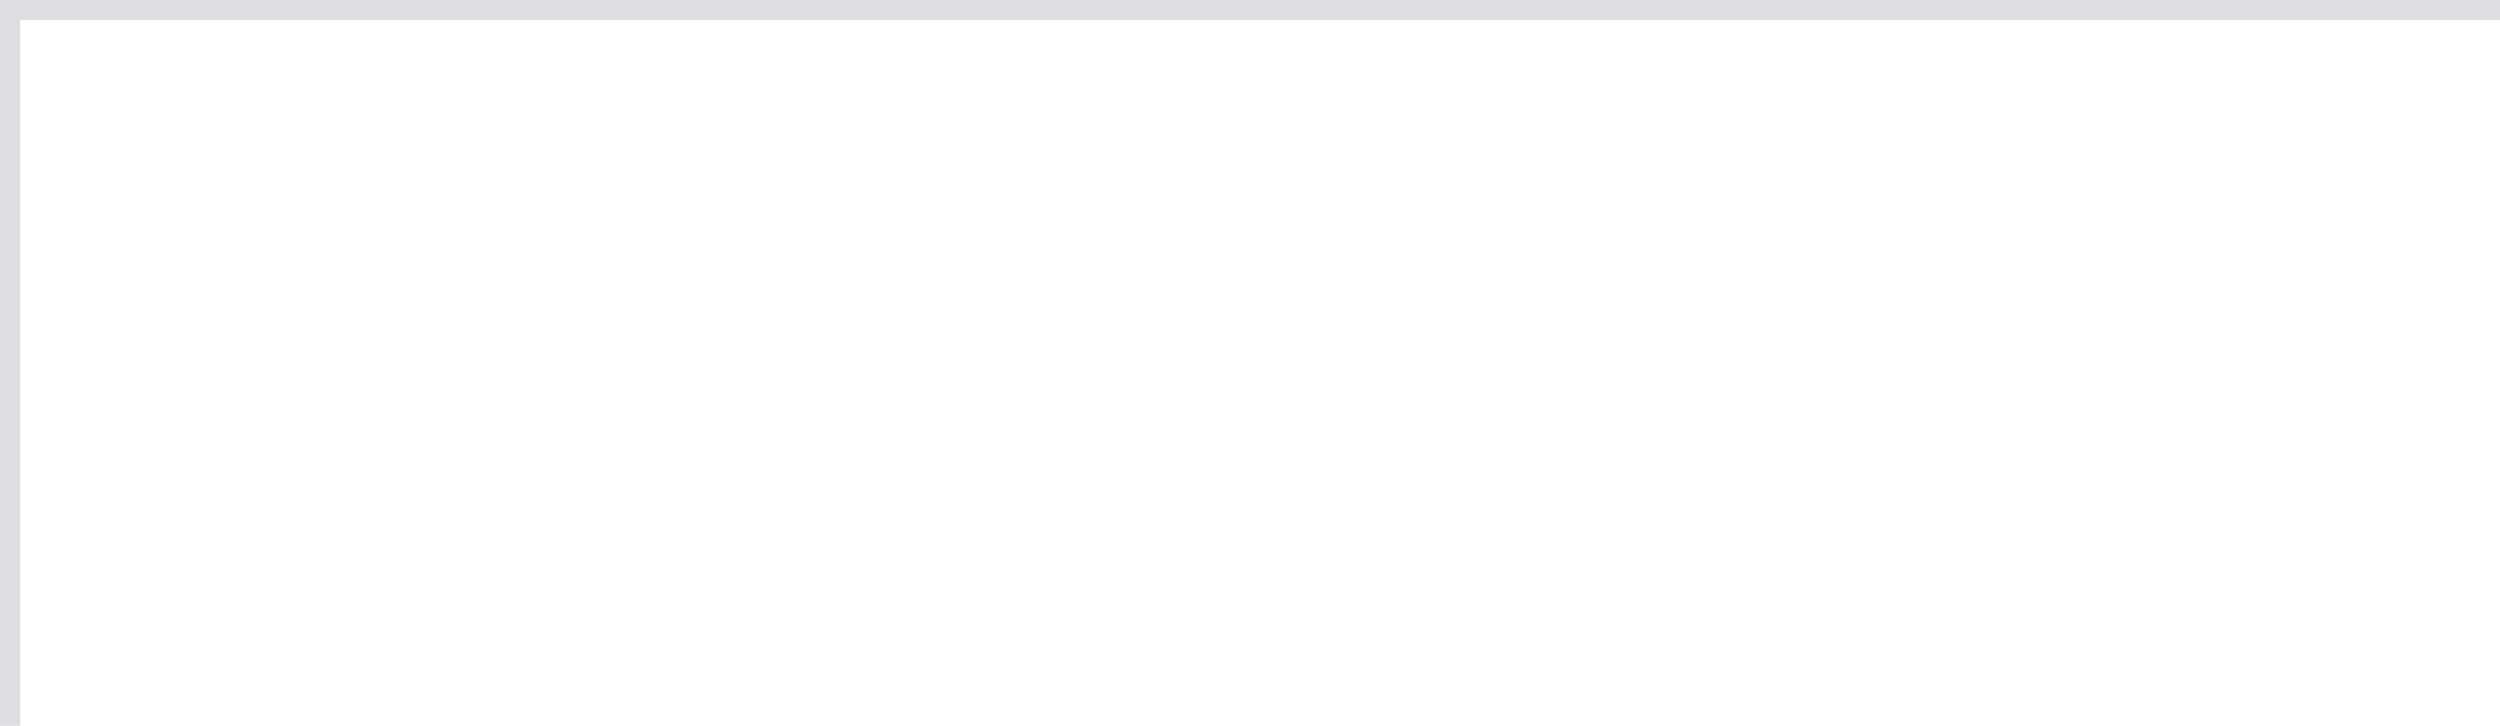
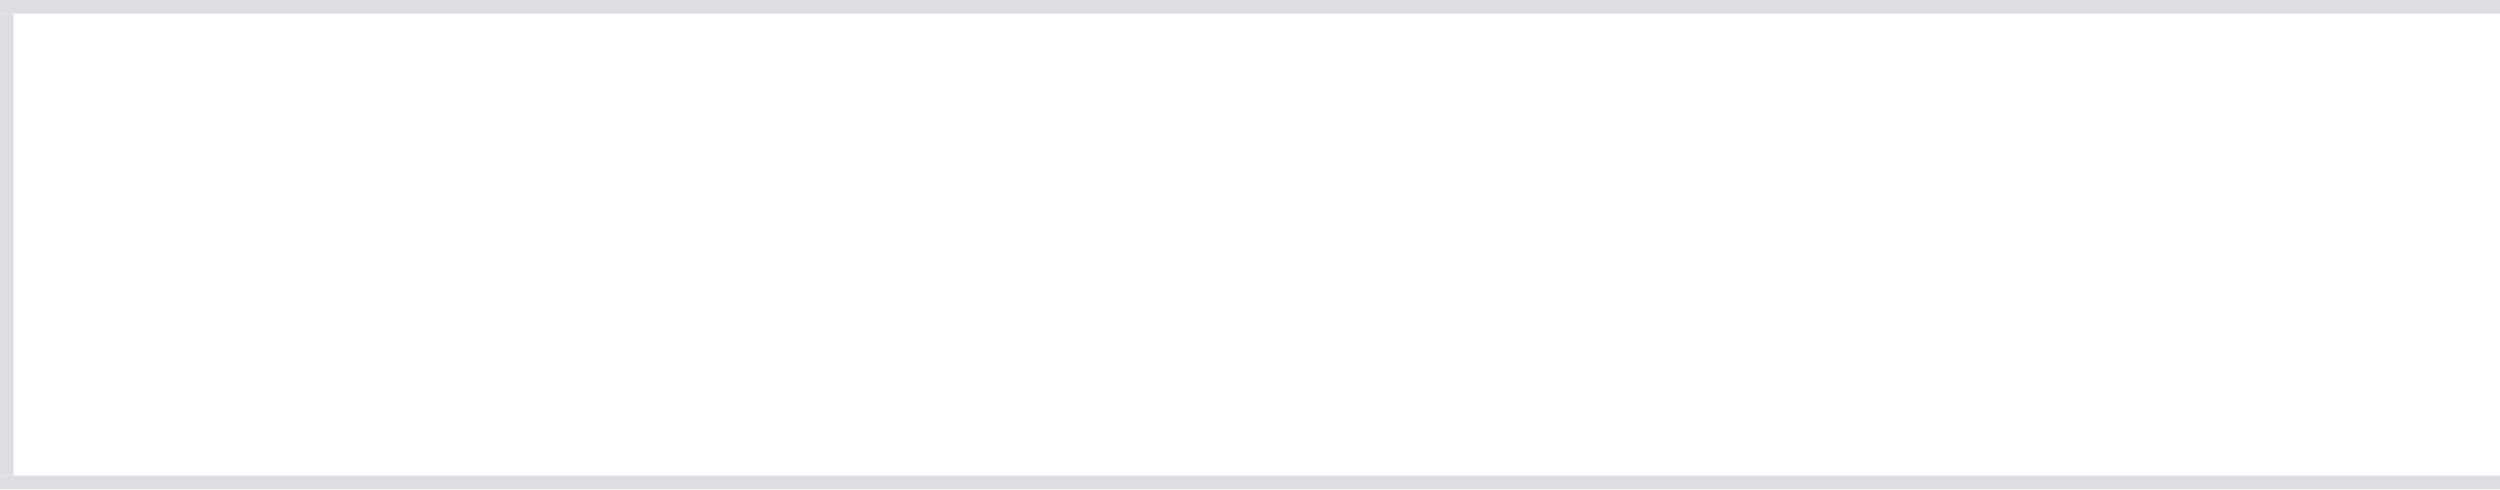
- <svg xmlns="http://www.w3.org/2000/svg" version="1.1" width="124px" height="36px" viewBox="161 41 124 36">
-   <path d="M 1 1  L 124 1  L 124 36  L 1 36  L 1 1  Z " fill-rule="nonzero" fill="rgba(255, 255, 255, 1)" stroke="none" transform="matrix(1 0 0 1 161 41 )" class="fill" />
-   <path d="M 0.5 1  L 0.5 36  " stroke-width="1" stroke-dasharray="0" stroke="rgba(220, 222, 226, 1)" fill="none" transform="matrix(1 0 0 1 161 41 )" class="stroke" />
-   <path d="M 0 0.5  L 124 0.5  " stroke-width="1" stroke-dasharray="0" stroke="rgba(220, 222, 226, 1)" fill="none" transform="matrix(1 0 0 1 161 41 )" class="stroke" />
+ <svg xmlns="http://www.w3.org/2000/svg" version="1.1" width="184px" height="36px" viewBox="621 257 184 36">
+   <path d="M 1 1  L 184 1  L 184 35  L 1 35  L 1 1  Z " fill-rule="nonzero" fill="rgba(255, 255, 255, 1)" stroke="none" transform="matrix(1 0 0 1 621 257 )" class="fill" />
+   <path d="M 0.5 1  L 0.5 35  " stroke-width="1" stroke-dasharray="0" stroke="rgba(220, 222, 226, 1)" fill="none" transform="matrix(1 0 0 1 621 257 )" class="stroke" />
+   <path d="M 0 0.5  L 184 0.5  " stroke-width="1" stroke-dasharray="0" stroke="rgba(220, 222, 226, 1)" fill="none" transform="matrix(1 0 0 1 621 257 )" class="stroke" />
+   <path d="M 0 35.5  L 184 35.5  " stroke-width="1" stroke-dasharray="0" stroke="rgba(220, 222, 226, 1)" fill="none" transform="matrix(1 0 0 1 621 257 )" class="stroke" />
</svg>
